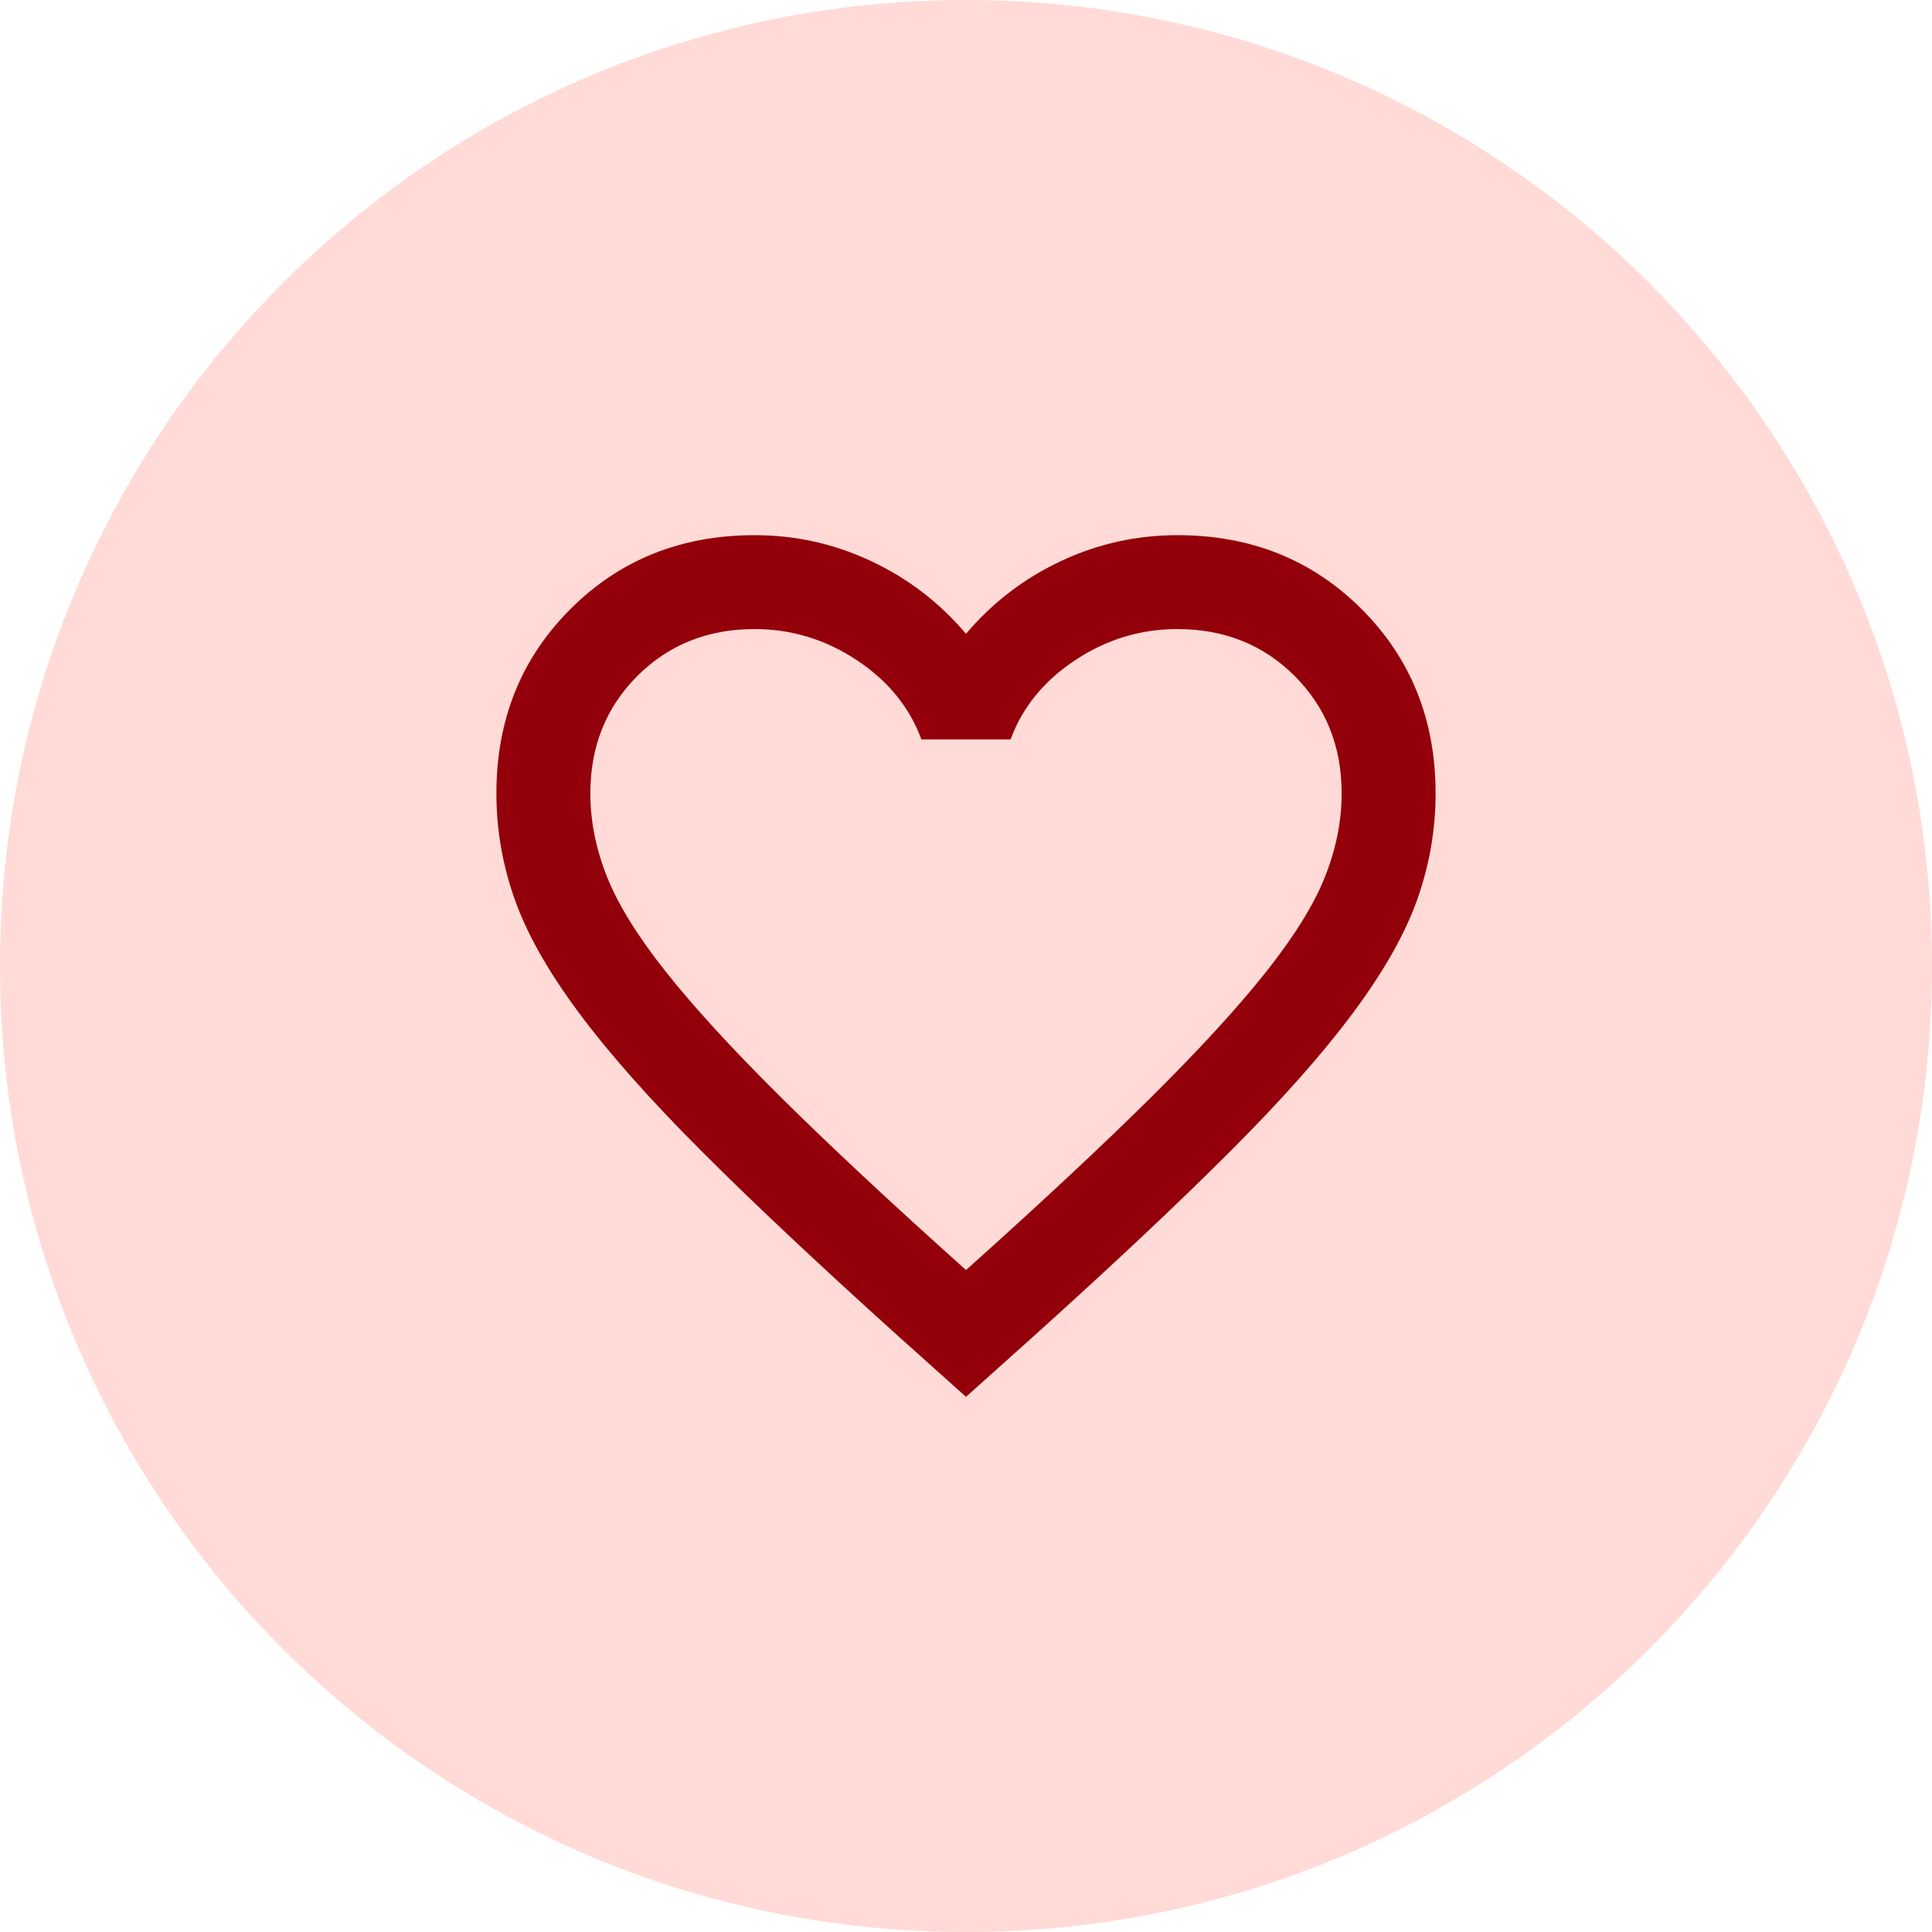
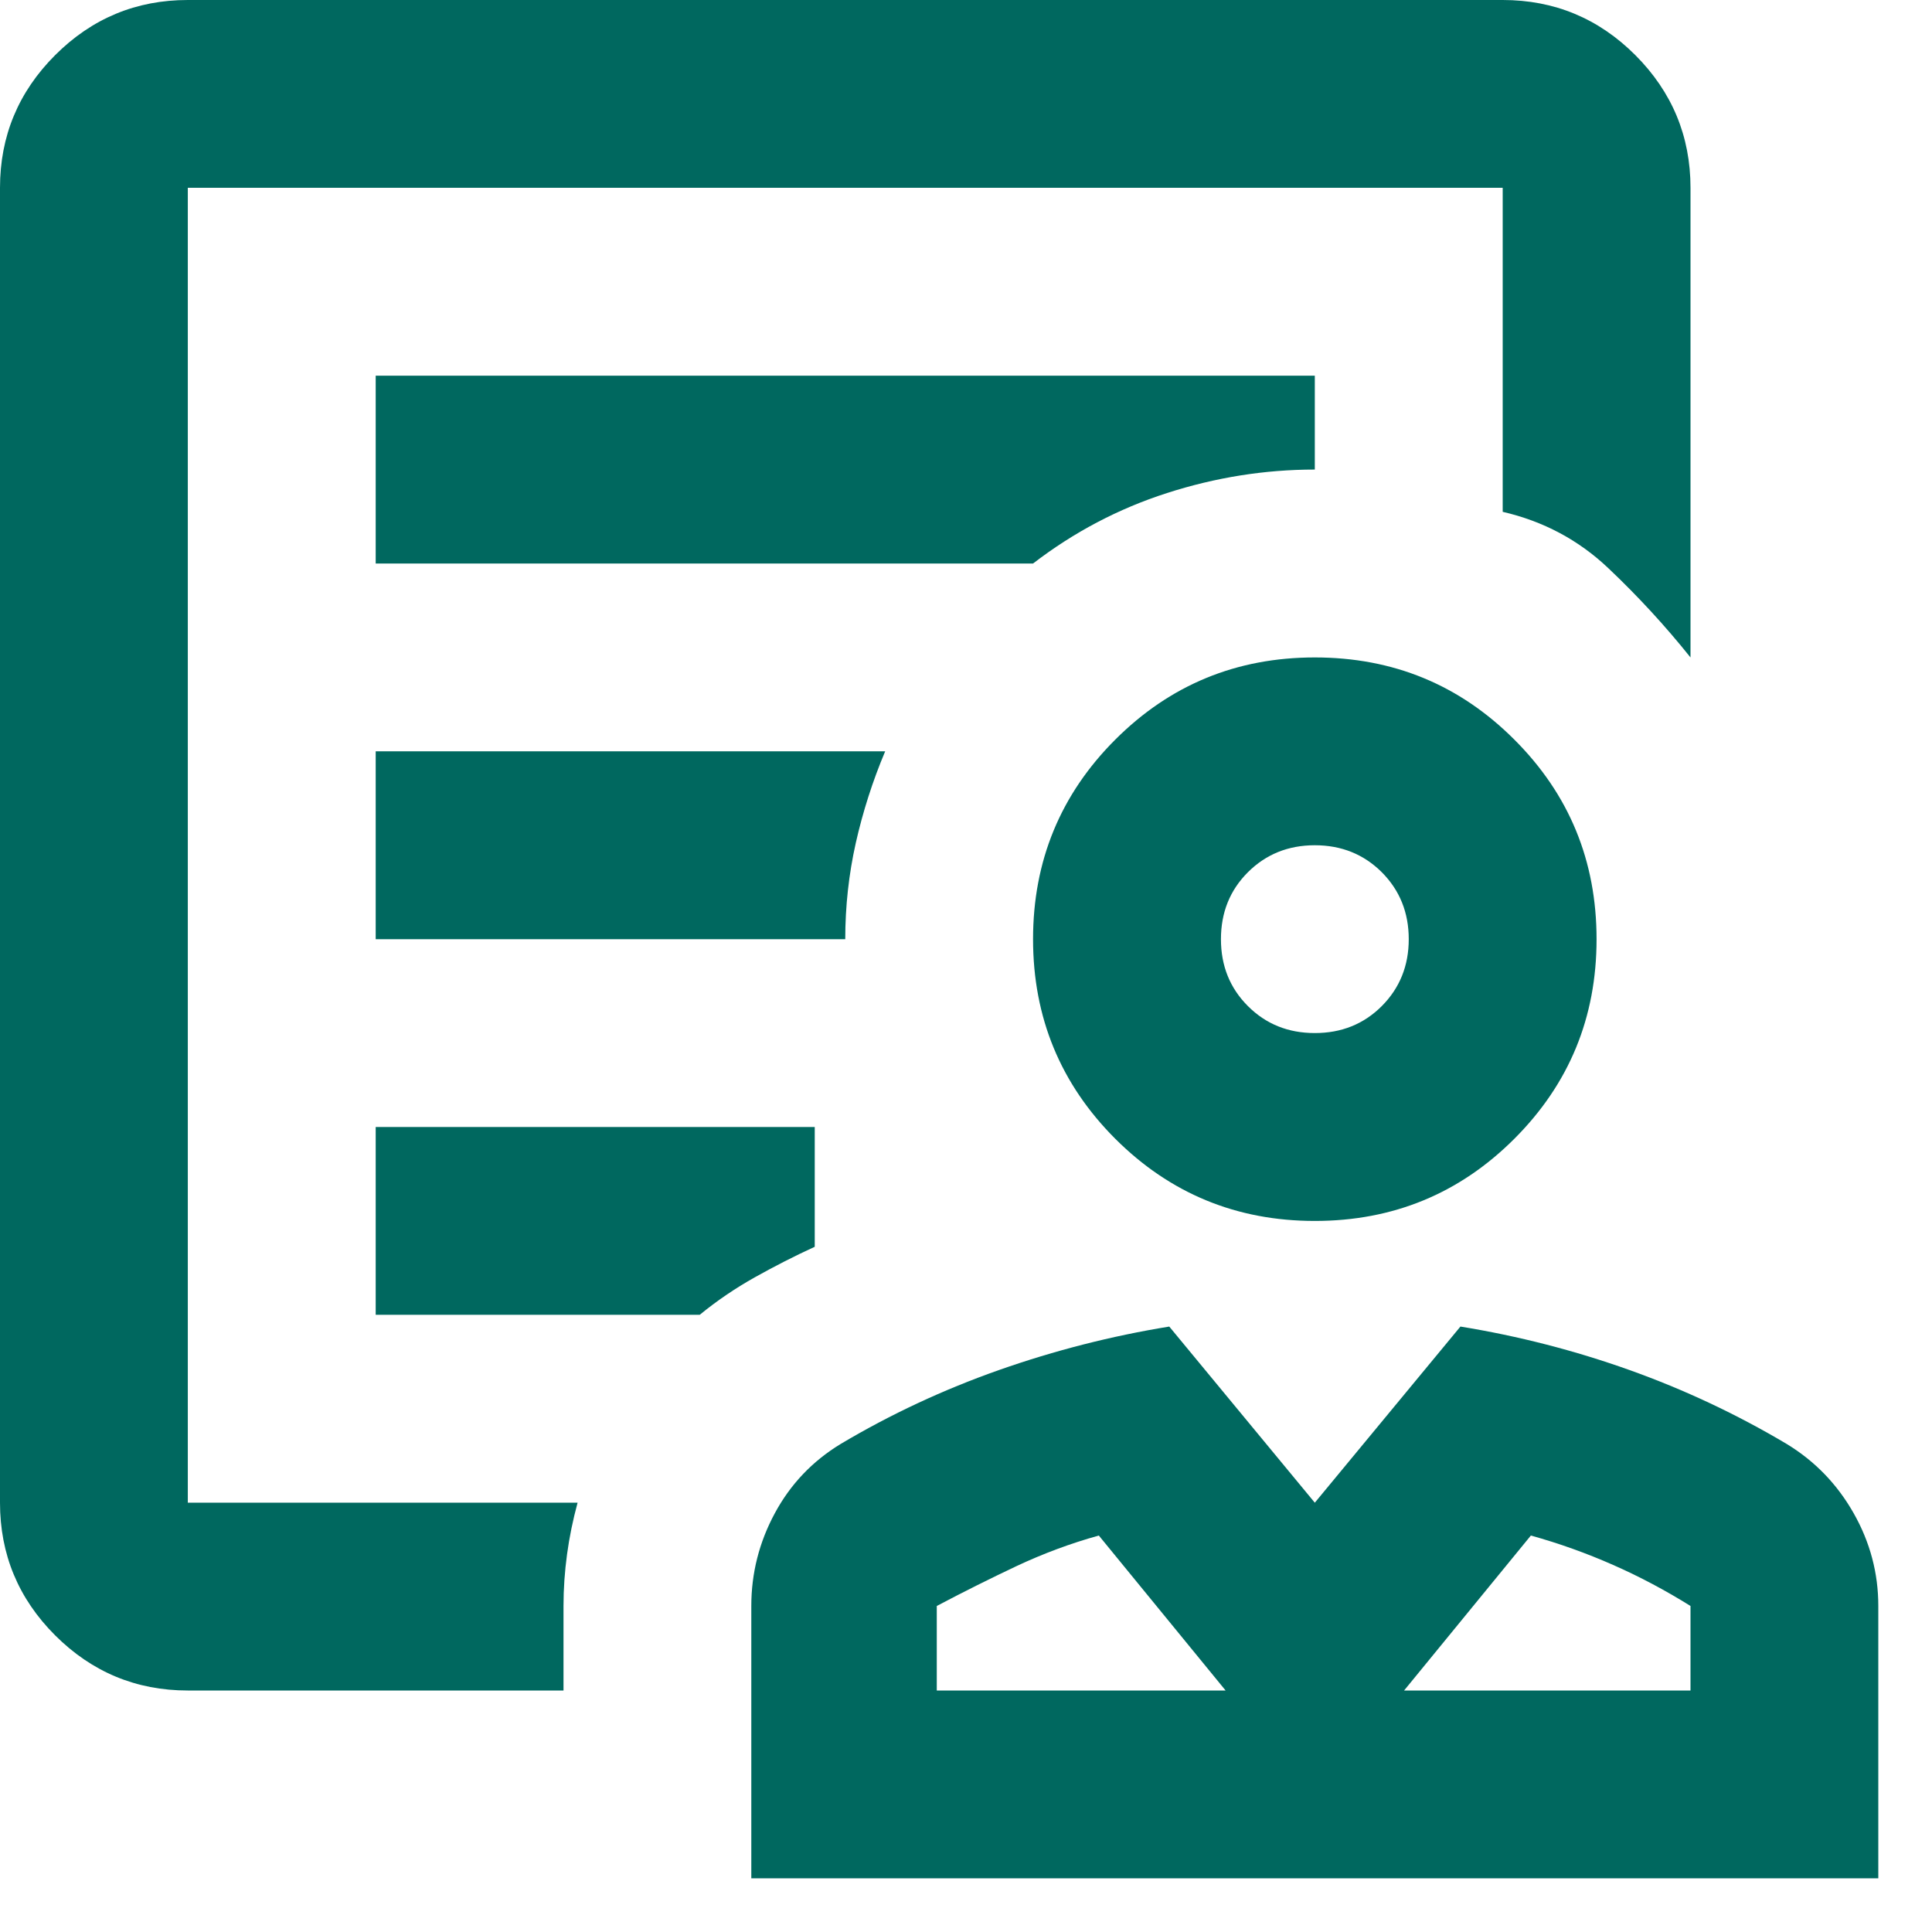
- <svg xmlns="http://www.w3.org/2000/svg" width="48" height="48" viewBox="0 0 48 48" fill="none">
-   <rect width="48" height="48" rx="24" fill="#FFDAD6" />
-   <path d="M24 34.704L22.308 33.188C20.345 31.418 18.721 29.892 17.438 28.608C16.154 27.325 15.133 26.173 14.375 25.152C13.617 24.131 13.087 23.193 12.786 22.338C12.484 21.482 12.333 20.607 12.333 19.713C12.333 17.885 12.946 16.358 14.171 15.133C15.396 13.908 16.922 13.296 18.75 13.296C19.761 13.296 20.724 13.51 21.637 13.938C22.551 14.365 23.339 14.968 24 15.746C24.661 14.968 25.449 14.365 26.363 13.938C27.276 13.51 28.239 13.296 29.25 13.296C31.078 13.296 32.604 13.908 33.829 15.133C35.054 16.358 35.667 17.885 35.667 19.713C35.667 20.607 35.516 21.482 35.215 22.338C34.913 23.193 34.383 24.131 33.625 25.152C32.867 26.173 31.846 27.325 30.562 28.608C29.279 29.892 27.656 31.418 25.692 33.188L24 34.704V34.704M24 31.554C25.867 29.882 27.403 28.448 28.608 27.252C29.814 26.056 30.767 25.016 31.467 24.131C32.167 23.247 32.653 22.459 32.925 21.769C33.197 21.078 33.333 20.393 33.333 19.713C33.333 18.546 32.944 17.574 32.167 16.796C31.389 16.018 30.417 15.629 29.25 15.629C28.336 15.629 27.49 15.887 26.712 16.402C25.935 16.917 25.4 17.574 25.108 18.371V18.371H22.892V18.371C22.6 17.574 22.065 16.917 21.288 16.402C20.51 15.887 19.664 15.629 18.75 15.629C17.583 15.629 16.611 16.018 15.833 16.796C15.056 17.574 14.667 18.546 14.667 19.713C14.667 20.393 14.803 21.078 15.075 21.769C15.347 22.459 15.833 23.247 16.533 24.131C17.233 25.016 18.186 26.056 19.392 27.252C20.597 28.448 22.133 29.882 24 31.554V31.554M24 23.592V23.592V23.592V23.592V23.592V23.592V23.592V23.592V23.592V23.592V23.592V23.592V23.592V23.592V23.592V23.592V23.592V23.592V23.592V23.592V23.592" fill="#93000A" />
+ <svg xmlns="http://www.w3.org/2000/svg" width="24" height="24" viewBox="0 0 24 24" fill="none">
+   <path d="M16.333 15.167C15.361 15.167 14.535 14.826 13.854 14.146C13.174 13.465 12.833 12.639 12.833 11.667C12.833 10.694 13.174 9.868 13.854 9.188C14.535 8.507 15.361 8.167 16.333 8.167C17.306 8.167 18.132 8.507 18.812 9.188C19.493 9.868 19.833 10.694 19.833 11.667C19.833 12.639 19.493 13.465 18.812 14.146C18.132 14.826 17.306 15.167 16.333 15.167ZM16.333 12.833C16.664 12.833 16.941 12.722 17.165 12.498C17.388 12.274 17.5 11.997 17.5 11.667C17.5 11.336 17.388 11.059 17.165 10.835C16.941 10.612 16.664 10.5 16.333 10.5C16.003 10.5 15.726 10.612 15.502 10.835C15.278 11.059 15.167 11.336 15.167 11.667C15.167 11.997 15.278 12.274 15.502 12.498C15.726 12.722 16.003 12.833 16.333 12.833ZM9.333 23.333V19.95C9.333 19.542 9.431 19.158 9.625 18.798C9.819 18.438 10.092 18.151 10.442 17.938C11.064 17.568 11.72 17.262 12.41 17.019C13.101 16.776 13.806 16.596 14.525 16.479L16.333 18.667L18.142 16.479C18.861 16.596 19.561 16.776 20.242 17.019C20.922 17.262 21.574 17.568 22.196 17.938C22.546 18.151 22.823 18.438 23.027 18.798C23.231 19.158 23.333 19.542 23.333 19.95V23.333H9.333ZM11.637 21H15.225L13.65 19.075C13.3 19.172 12.96 19.299 12.629 19.454C12.299 19.61 11.968 19.775 11.637 19.95V21ZM17.442 21H21V19.95C20.689 19.756 20.368 19.585 20.038 19.44C19.707 19.294 19.367 19.172 19.017 19.075L17.442 21ZM2.333 21C1.692 21 1.142 20.771 0.685 20.315C0.228 19.858 0 19.308 0 18.667V2.333C0 1.692 0.228 1.142 0.685 0.685C1.142 0.228 1.692 0 2.333 0H18.667C19.308 0 19.858 0.228 20.315 0.685C20.771 1.142 21 1.692 21 2.333V8.167C20.689 7.778 20.349 7.408 19.979 7.058C19.61 6.708 19.172 6.475 18.667 6.358V2.333H2.333V18.667H7.175C7.117 18.881 7.073 19.094 7.044 19.308C7.015 19.522 7 19.736 7 19.95V21H2.333ZM4.667 7H12.833C13.339 6.611 13.893 6.319 14.496 6.125C15.099 5.931 15.711 5.833 16.333 5.833V4.667H4.667V7ZM4.667 11.667H10.5C10.5 11.258 10.544 10.86 10.631 10.471C10.719 10.082 10.84 9.703 10.996 9.333H4.667V11.667ZM4.667 16.333H8.692C8.906 16.158 9.134 16.003 9.377 15.867C9.62 15.731 9.868 15.604 10.121 15.488V14H4.667V16.333ZM2.333 18.667V2.333V6.329C2.333 6.174 2.333 6.052 2.333 5.965C2.333 5.877 2.333 5.833 2.333 5.833C2.333 5.833 2.333 6.402 2.333 7.54C2.333 8.677 2.333 10.053 2.333 11.667C2.333 12.211 2.333 12.756 2.333 13.3C2.333 13.844 2.333 14.389 2.333 14.933C2.333 15.089 2.333 15.254 2.333 15.429C2.333 15.604 2.333 15.769 2.333 15.925C2.333 16.372 2.333 16.829 2.333 17.296C2.333 17.762 2.333 18.219 2.333 18.667Z" fill="#00685F" />
</svg>
